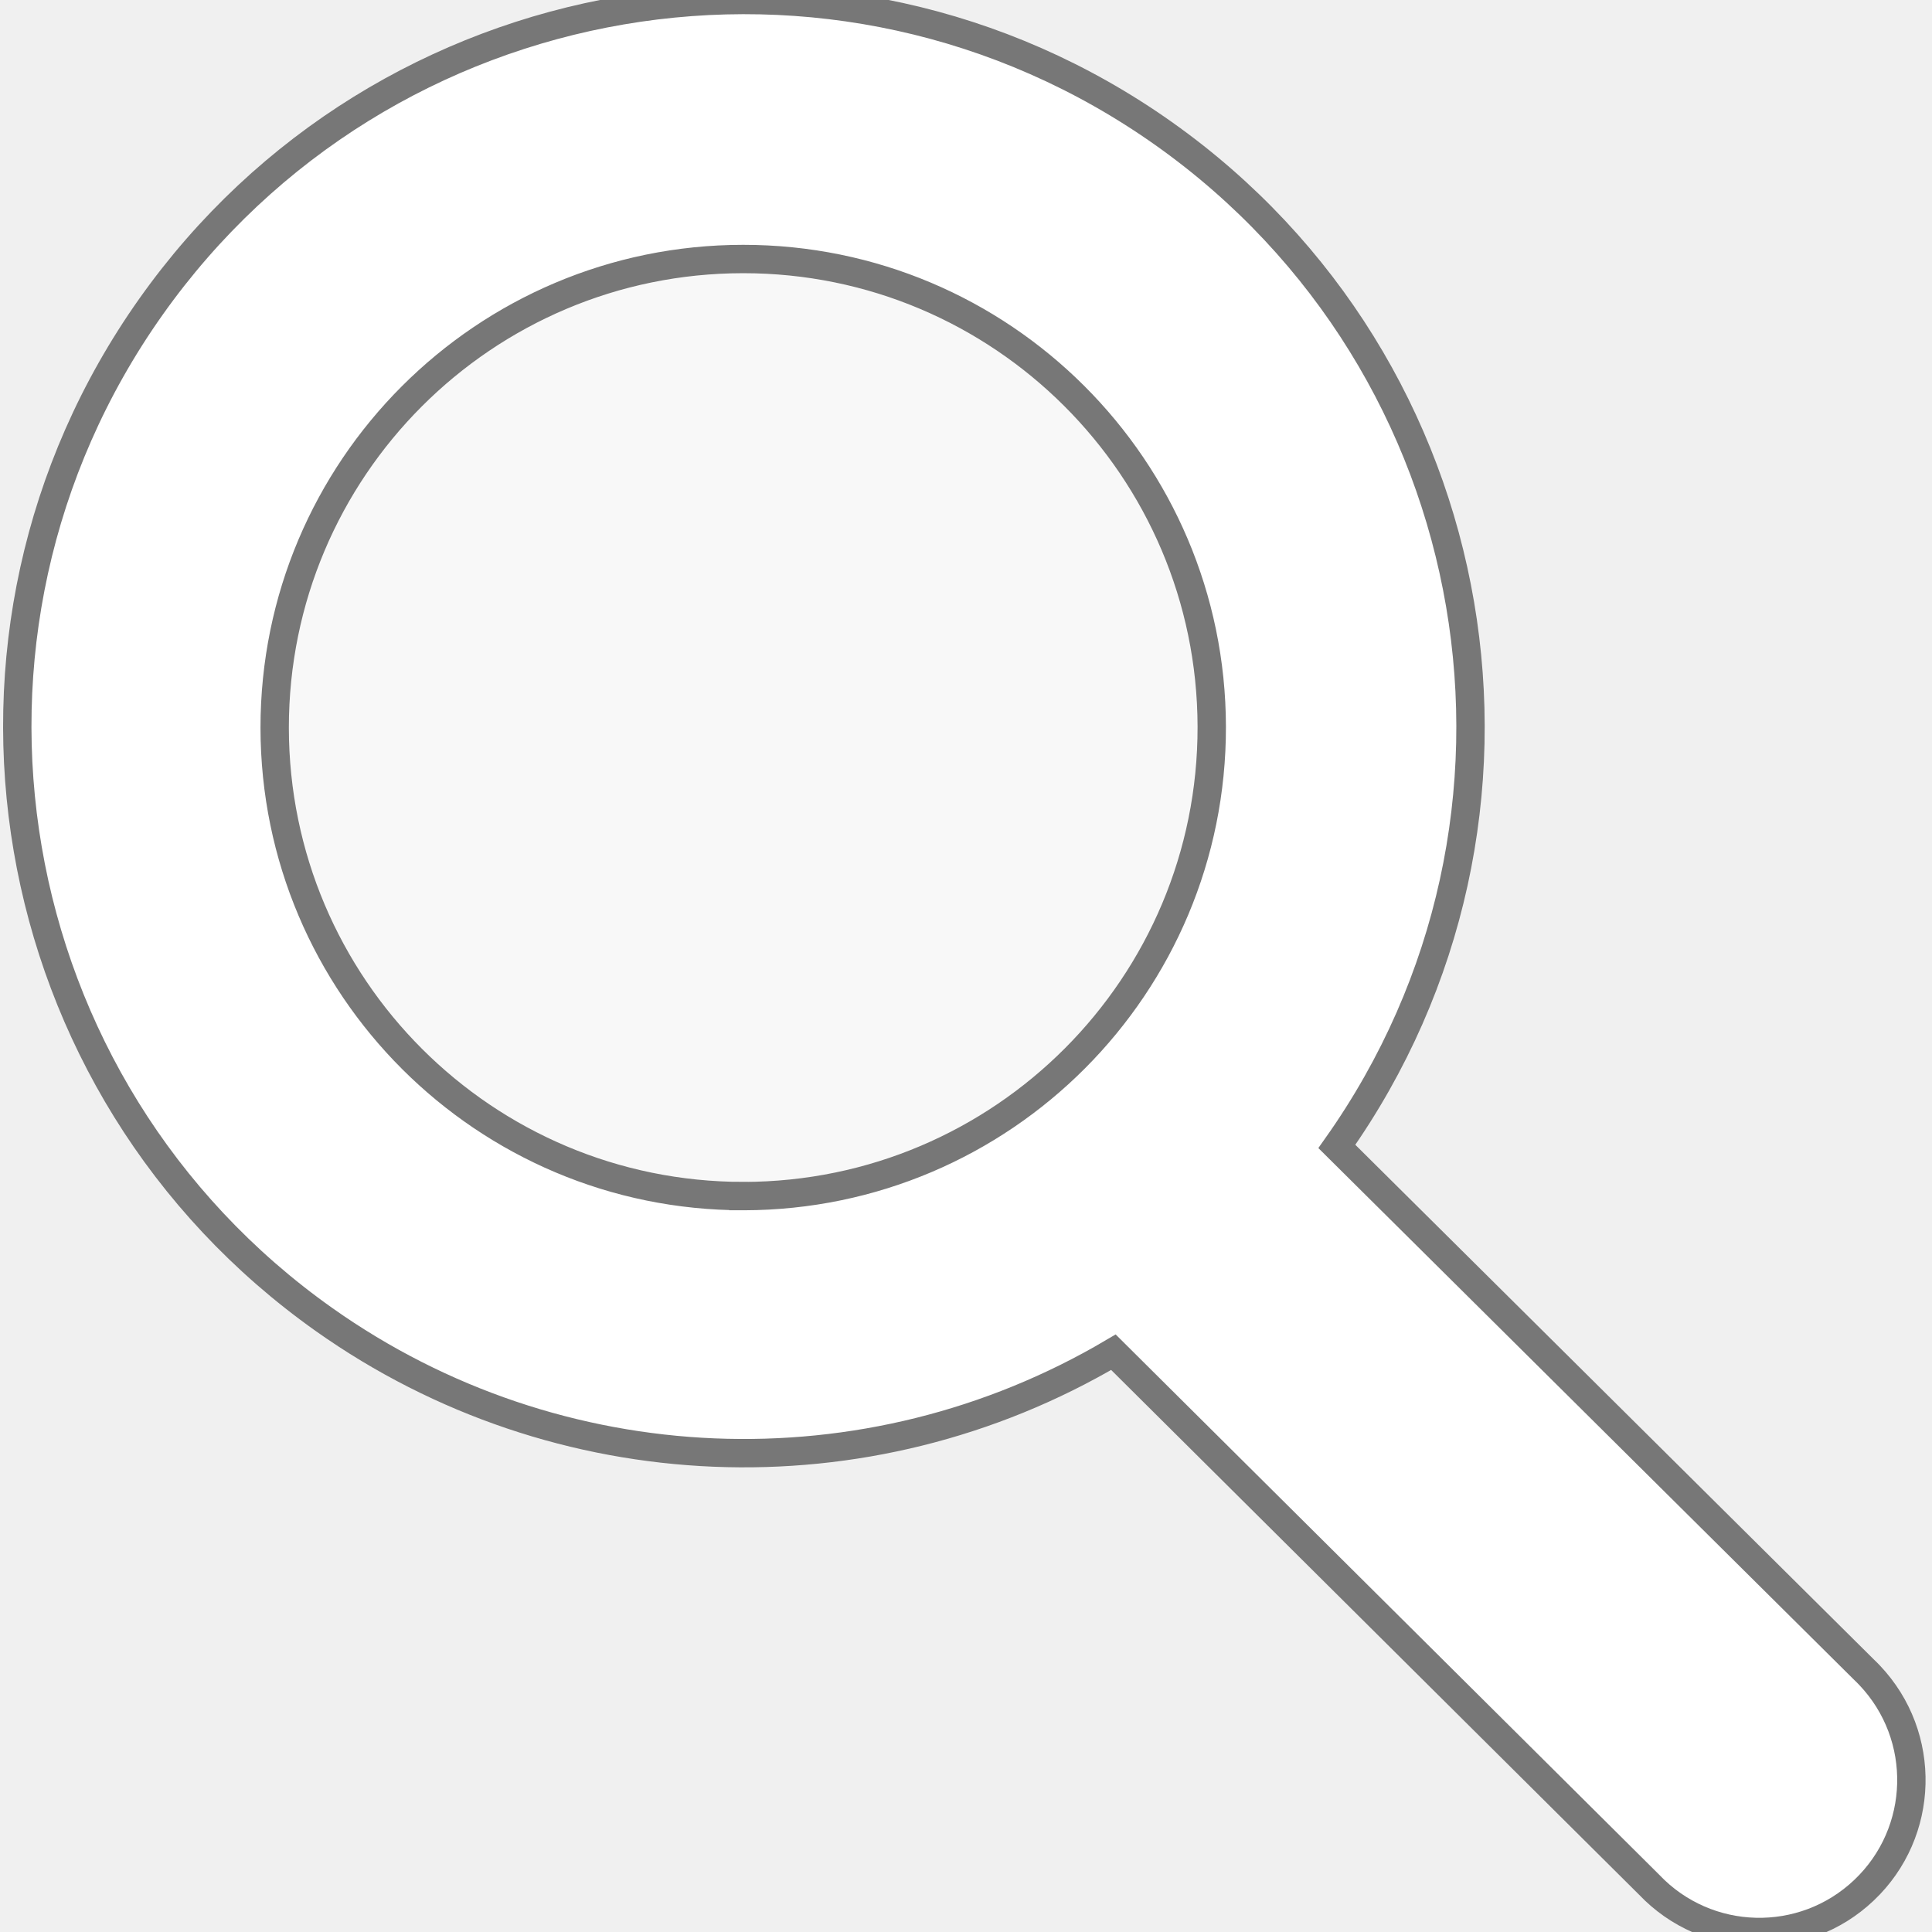
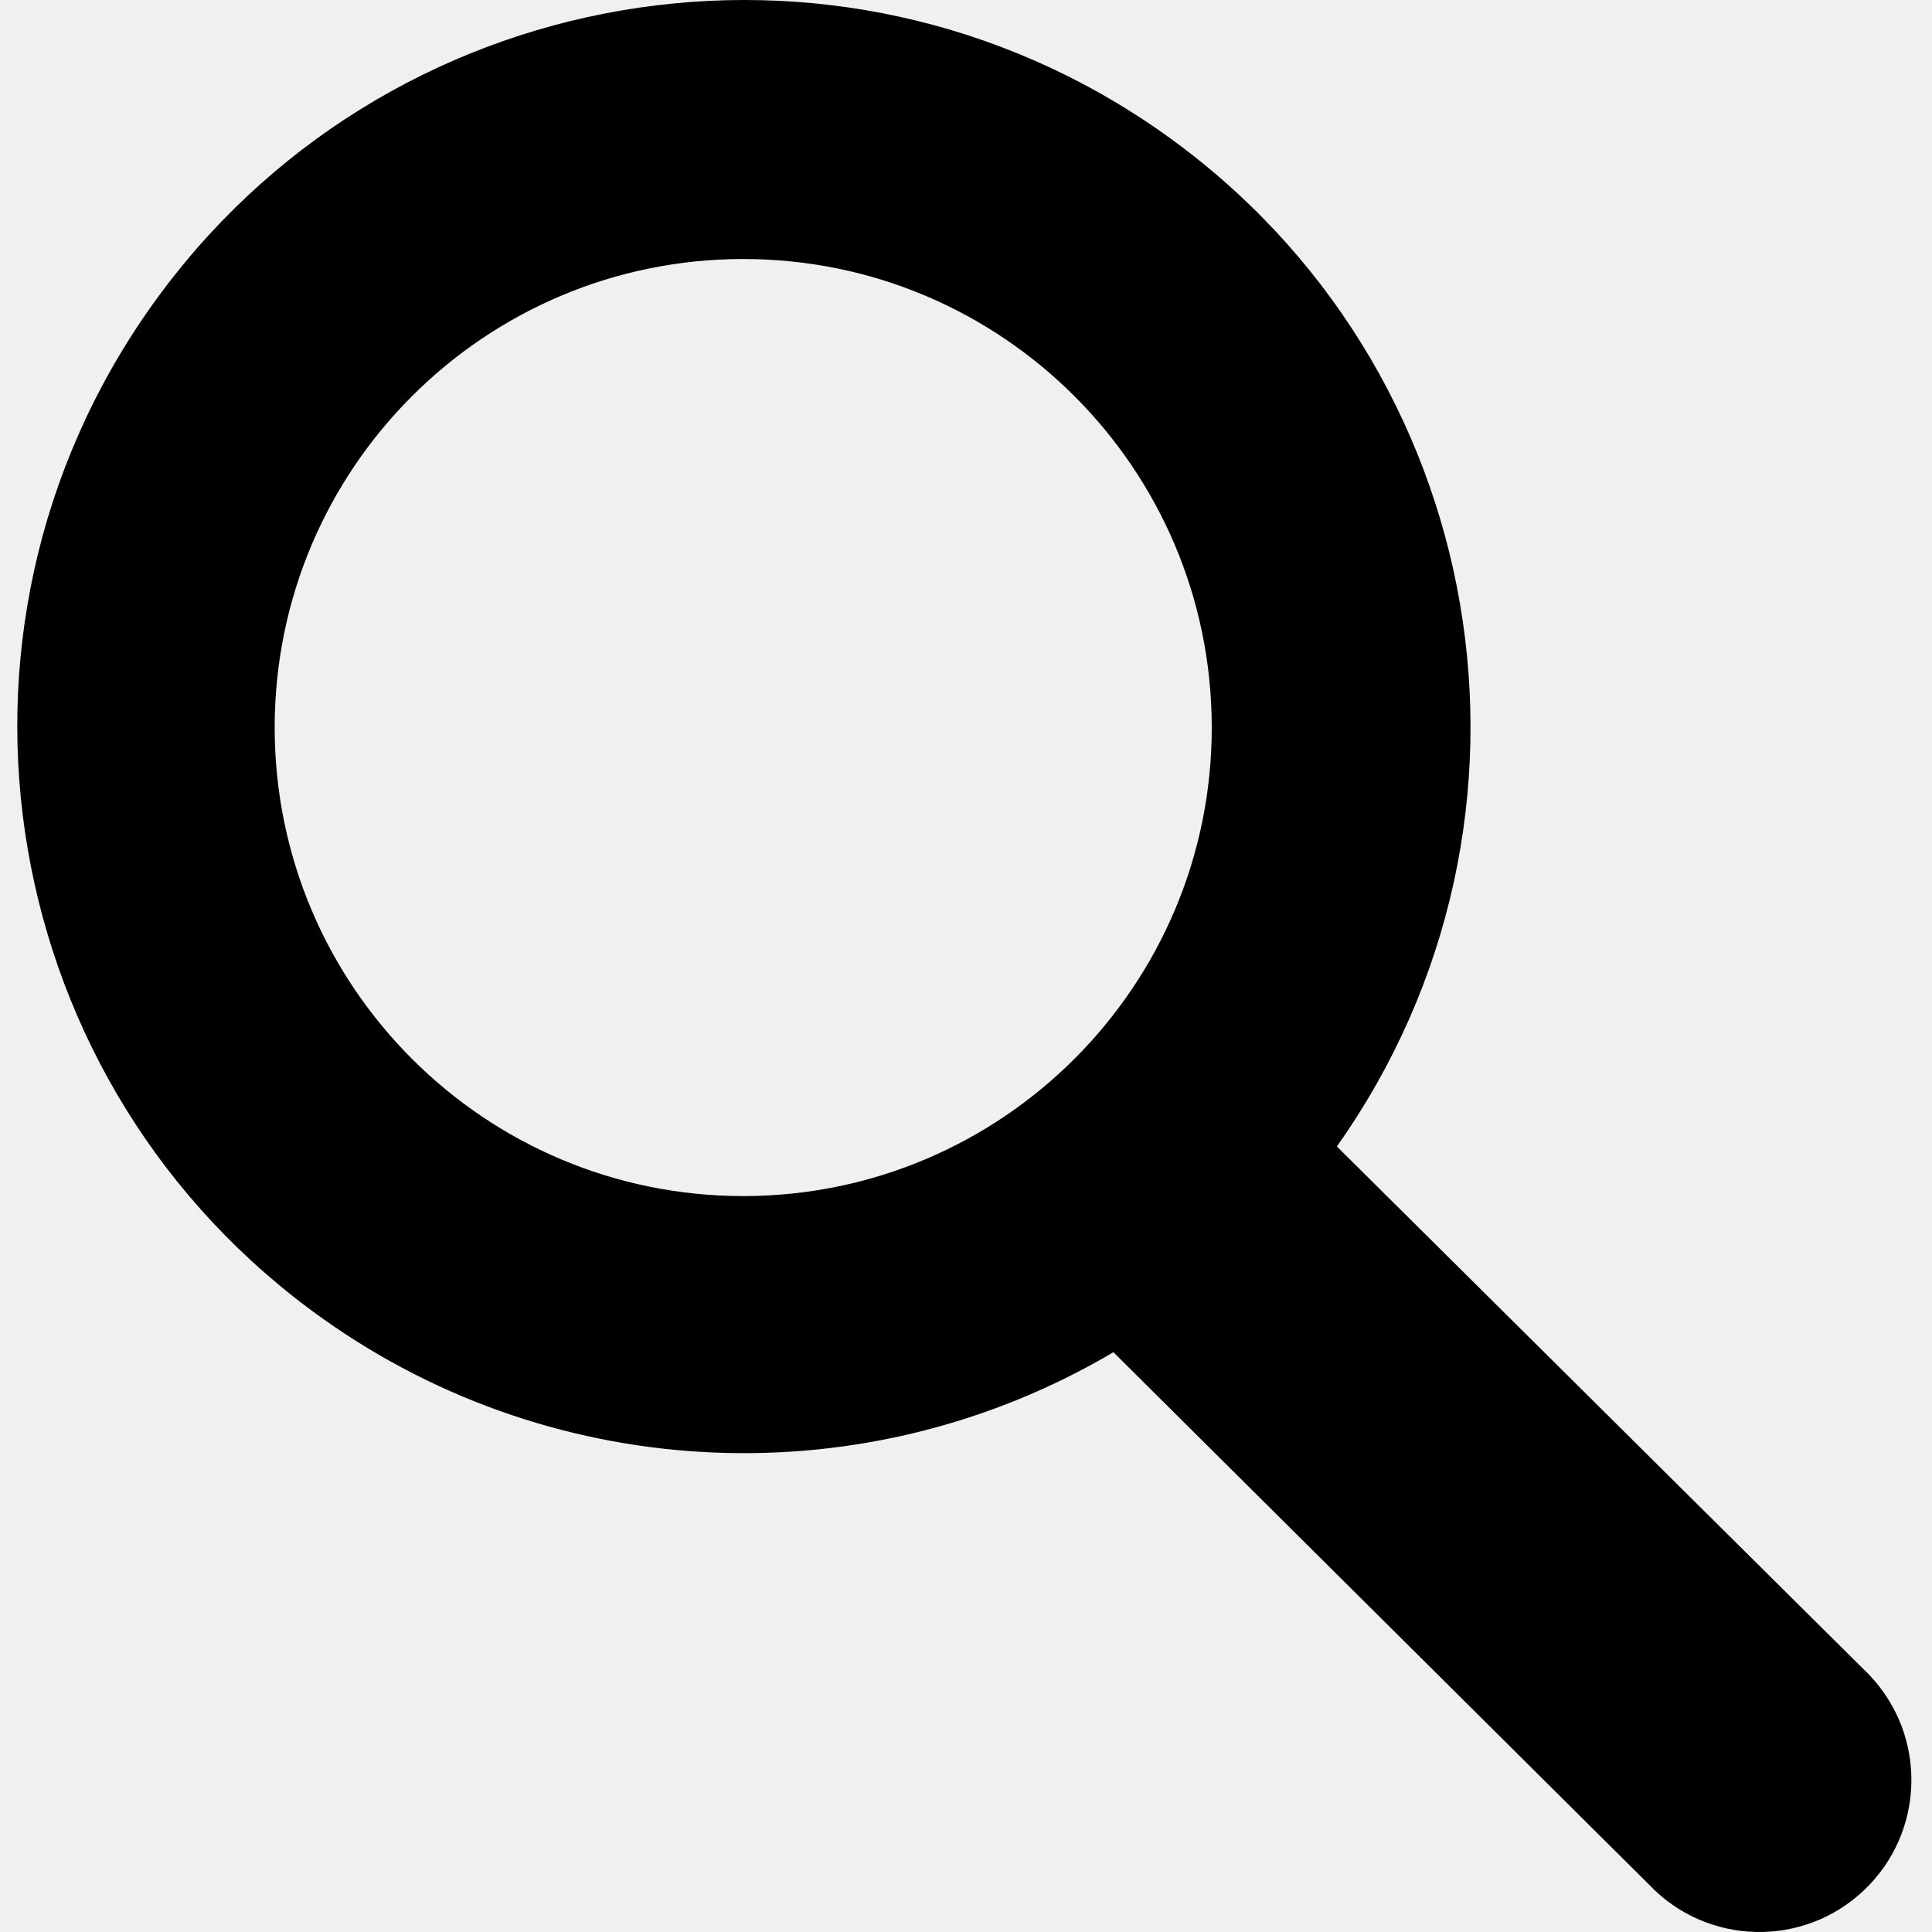
<svg xmlns="http://www.w3.org/2000/svg" height="20" viewBox="-1 0 136 136.219" width="20">
-   <g fill="#fff">
-     <circle cx="51" cy="51" opacity=".5" r="36" />
-     <path d="m93.148 80.832c16.352-23.09 10.883-55.062-12.207-71.41s-55.062-10.883-71.41 12.211c-16.348 23.09-10.883 55.059 12.211 71.406 16.48 11.668 38.27 12.566 55.652 2.301l37.77 37.543c4.078 4.293 10.863 4.465 15.156.387 4.293-4.074 4.465-10.859.391-15.152-.129-.137-.254-.262-.391-.391zm-41.84 3.5c-18.246.004-33.039-14.777-33.051-33.023-.004-18.246 14.777-33.039 33.027-33.047 18.223-.008 33.008 14.75 33.043 32.973.031 18.25-14.742 33.066-32.996 33.098-.008 0-.012 0-.023 0zm0 0" stroke="#777" stroke-width="2" />
-   </g>
+   <path fill="currentColor" d="m93.148 80.832c16.352-23.09 10.883-55.062-12.207-71.41s-55.062-10.883-71.41 12.211c-16.348 23.09-10.883 55.059 12.211 71.406 16.48 11.668 38.27 12.566 55.652 2.301l37.77 37.543c4.078 4.293 10.863 4.465 15.156.387 4.293-4.074 4.465-10.859.391-15.152-.129-.137-.254-.262-.391-.391zm-41.84 3.5c-18.246.004-33.039-14.777-33.051-33.023-.004-18.246 14.777-33.039 33.027-33.047 18.223-.008 33.008 14.75 33.043 32.973.031 18.25-14.742 33.066-32.996 33.098-.008 0-.012 0-.023 0zm0 0" />
</svg>
